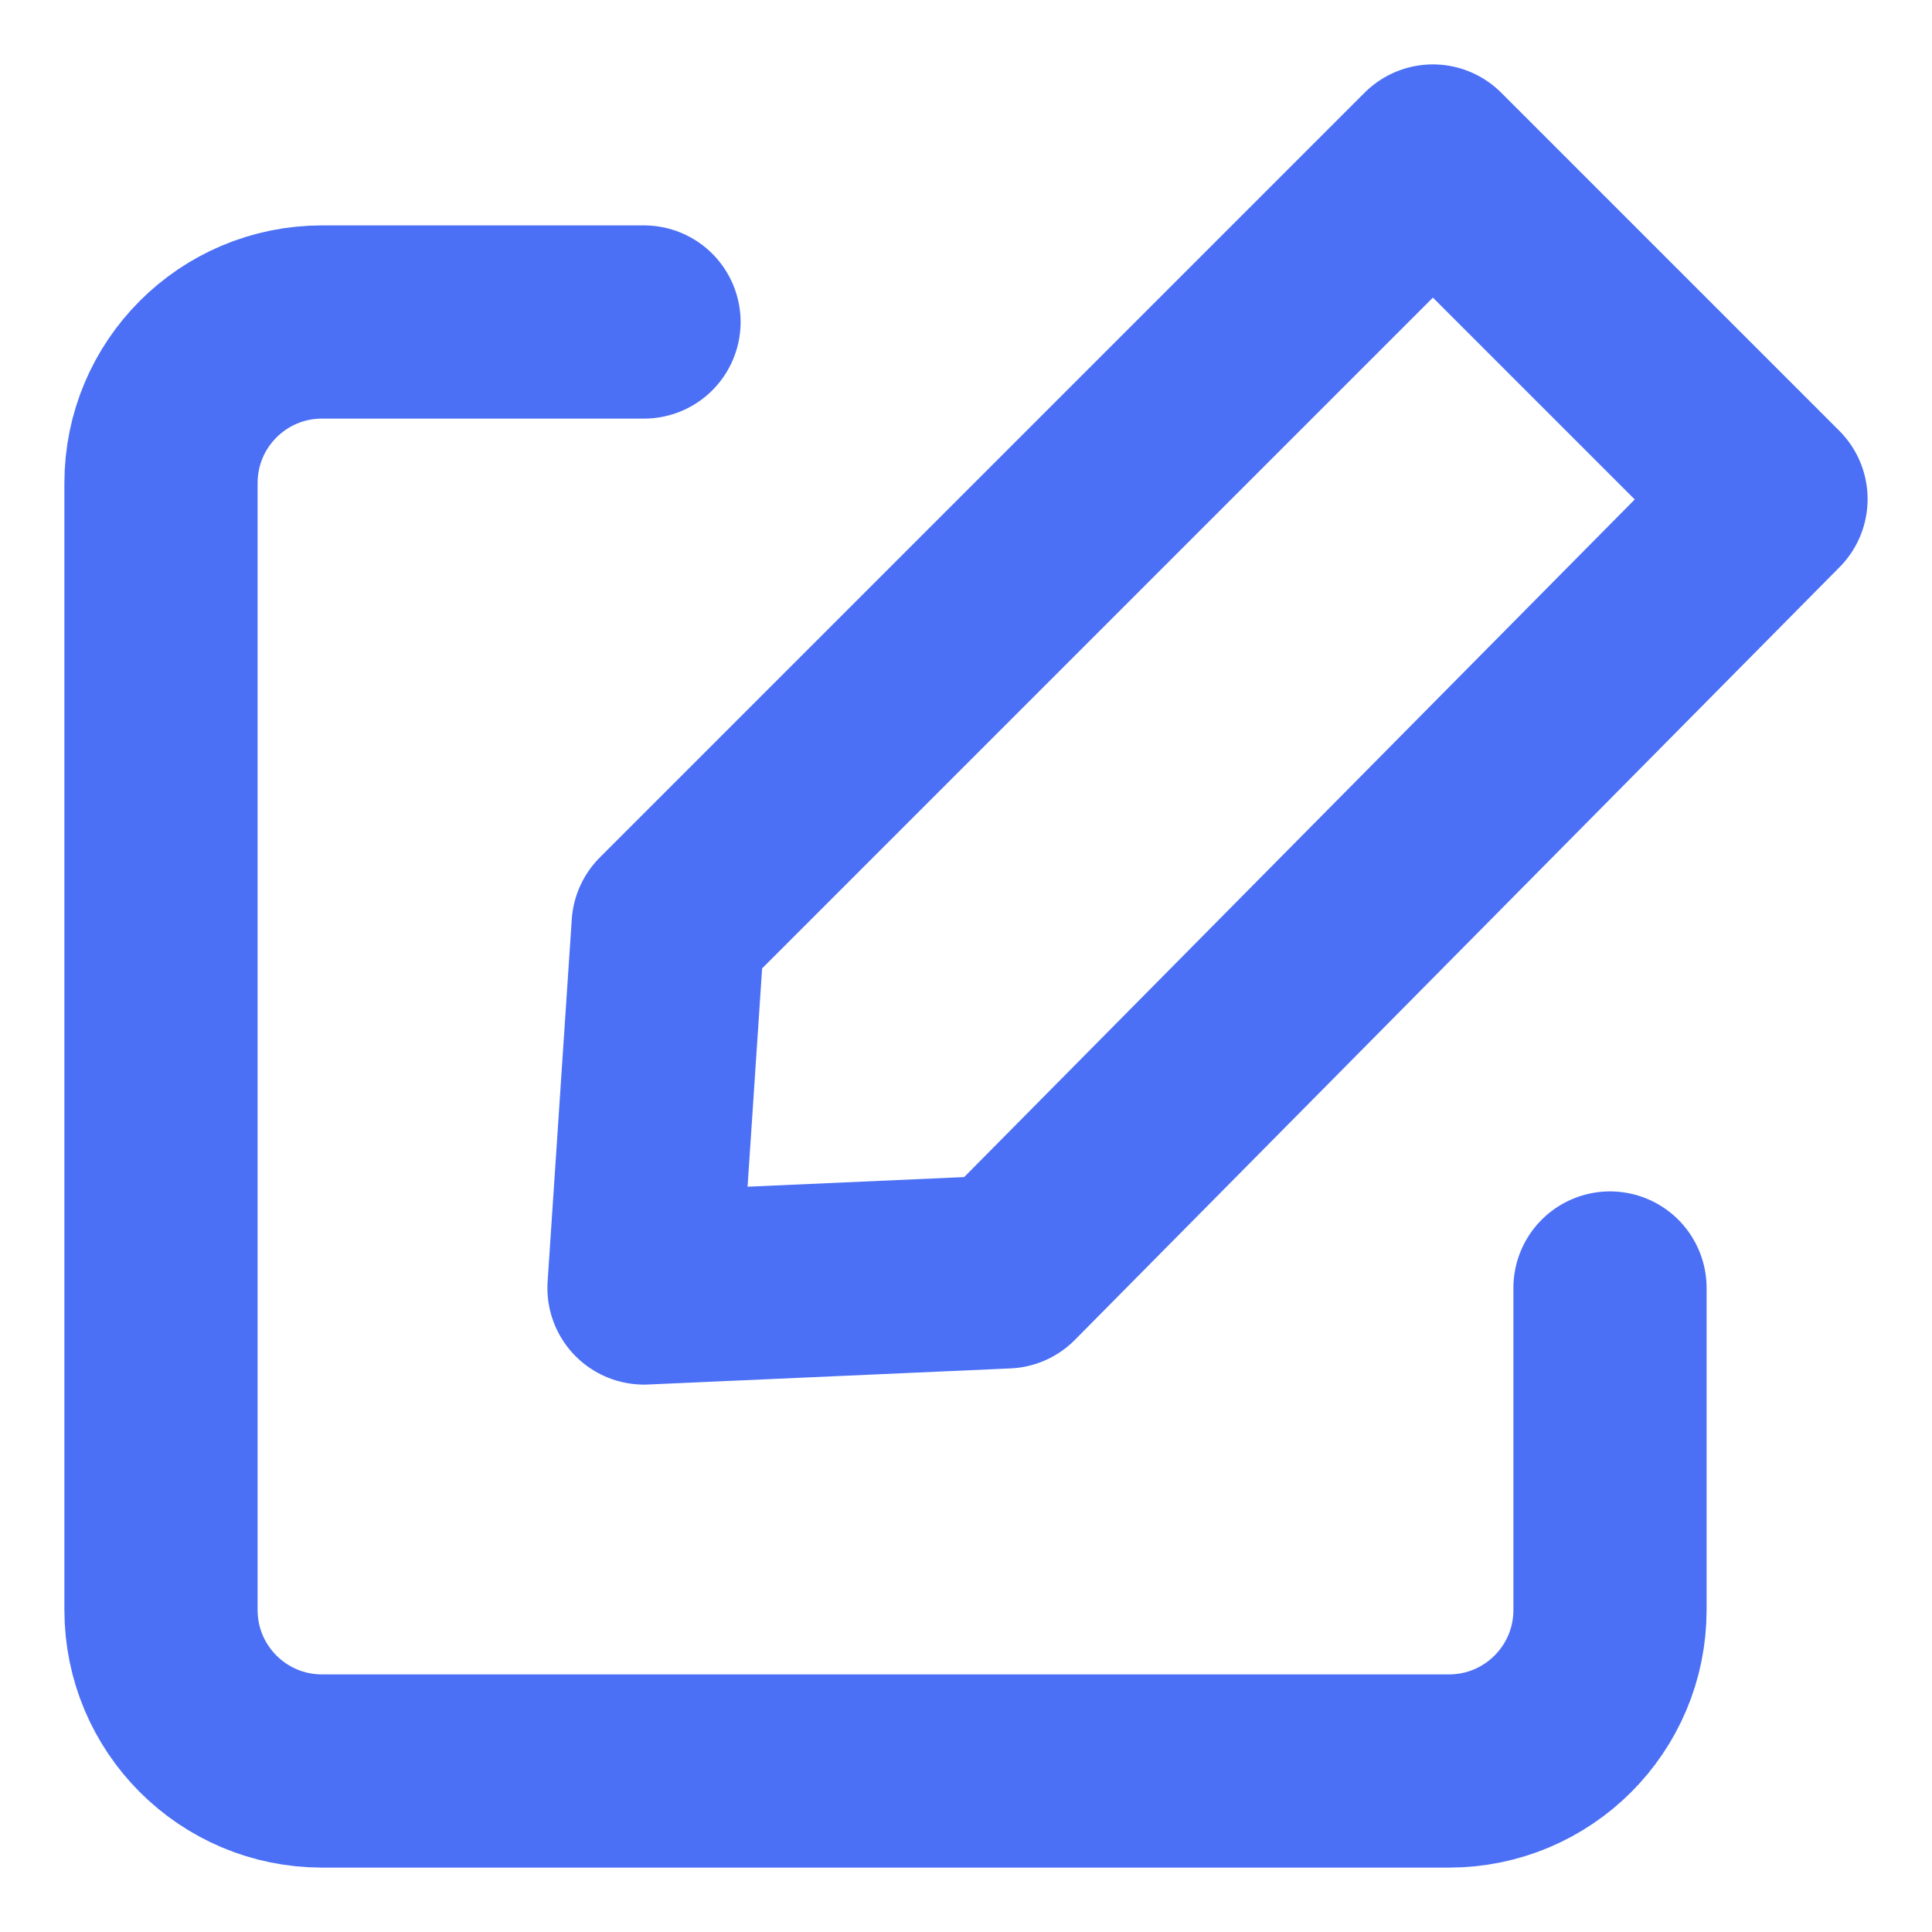
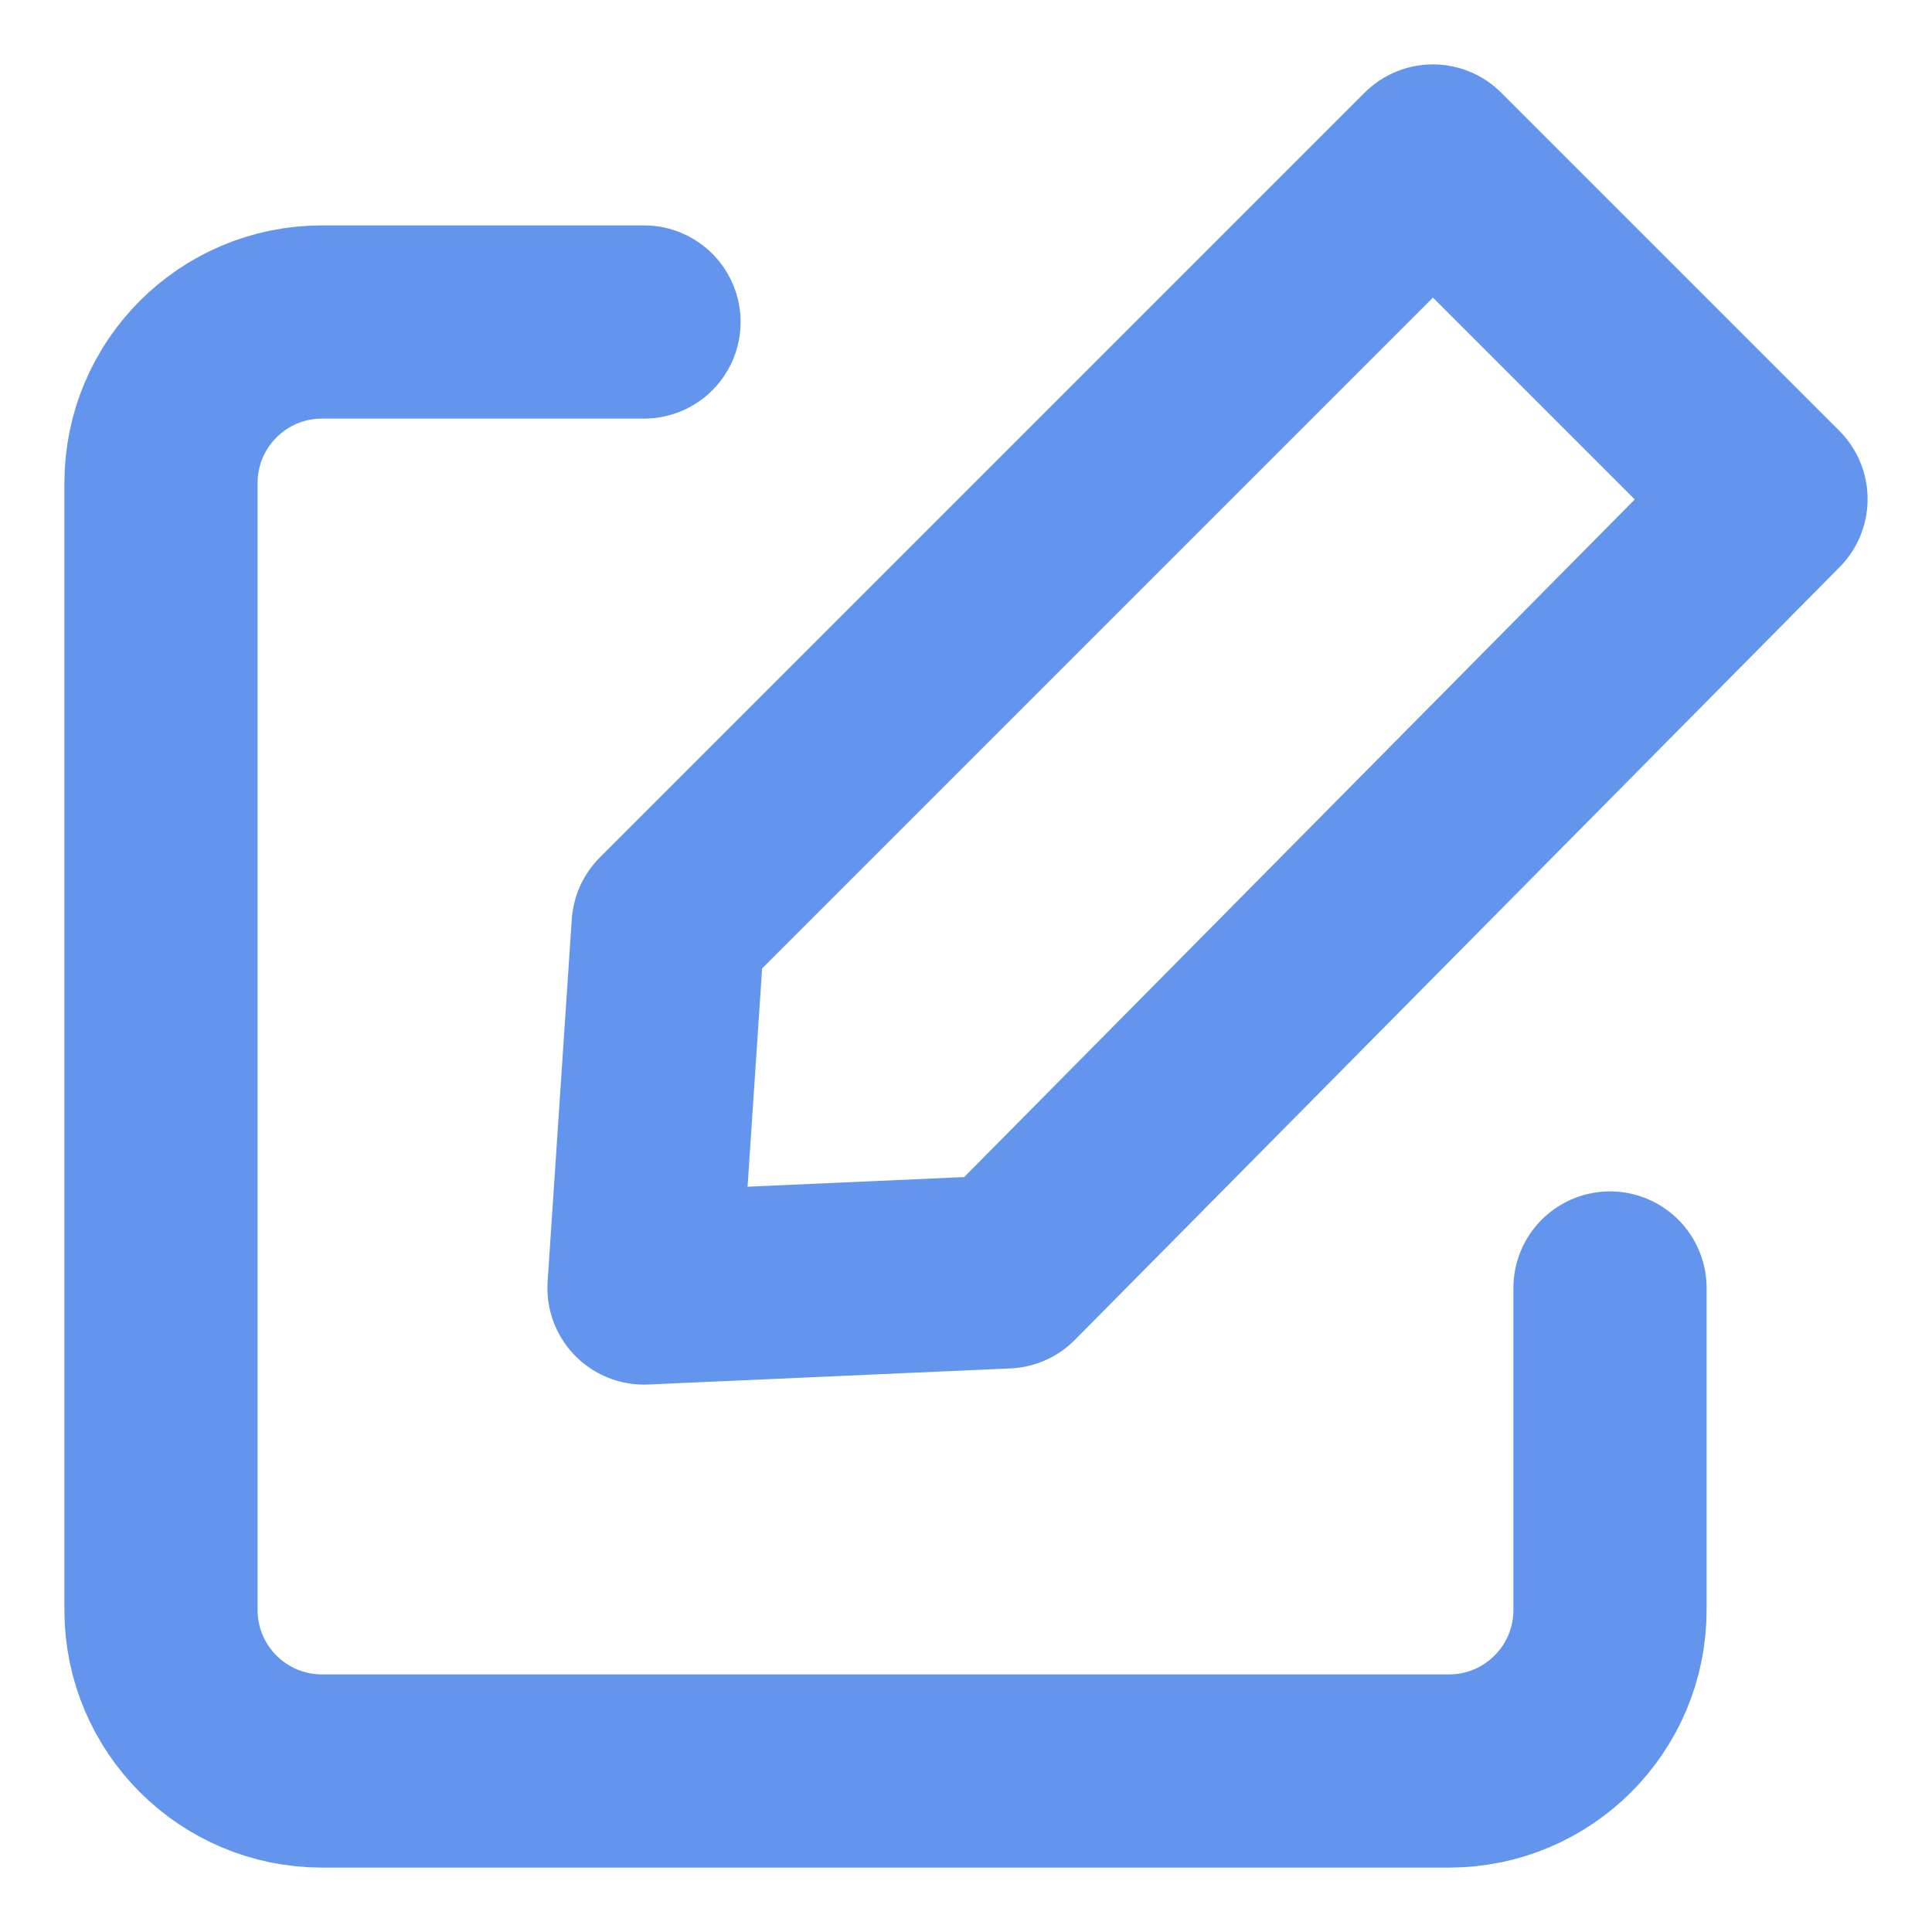
<svg xmlns="http://www.w3.org/2000/svg" width="800px" height="800px" viewBox="0 0 24 24" fill="#000000">
  <g id="SVGRepo_bgCarrier" stroke-width="0" />
  <g id="SVGRepo_tracerCarrier" stroke-linecap="round" stroke-linejoin="round" />
  <g id="SVGRepo_iconCarrier">
    <g id="Complete">
      <g id="edit">
        <g>
-           <path d="M20,16v4a2,2,0,0,1-2,2H4a2,2,0,0,1-2-2V6A2,2,0,0,1,4,4H8" fill="none" stroke="#4B70F5" stroke-linecap="round" stroke-linejoin="round" stroke-width="2.4" />
-           <polygon fill="none" points="12.5 15.8 22 6.2 17.8 2 8.3 11.5 8 16 12.5 15.8" stroke="#4B70F5" stroke-linecap="round" stroke-linejoin="round" stroke-width="2.4" />
+           <path d="M20,16v4a2,2,0,0,1-2,2H4a2,2,0,0,1-2-2V6A2,2,0,0,1,4,4H8" fill="none" stroke="#6495ED" stroke-linecap="round" stroke-linejoin="round" stroke-width="2.4" />
+           <polygon fill="none" points="12.5 15.8 22 6.2 17.8 2 8.3 11.5 8 16 12.5 15.8" stroke="#6495ED" stroke-linecap="round" stroke-linejoin="round" stroke-width="2.4" />
        </g>
      </g>
    </g>
  </g>
</svg>
